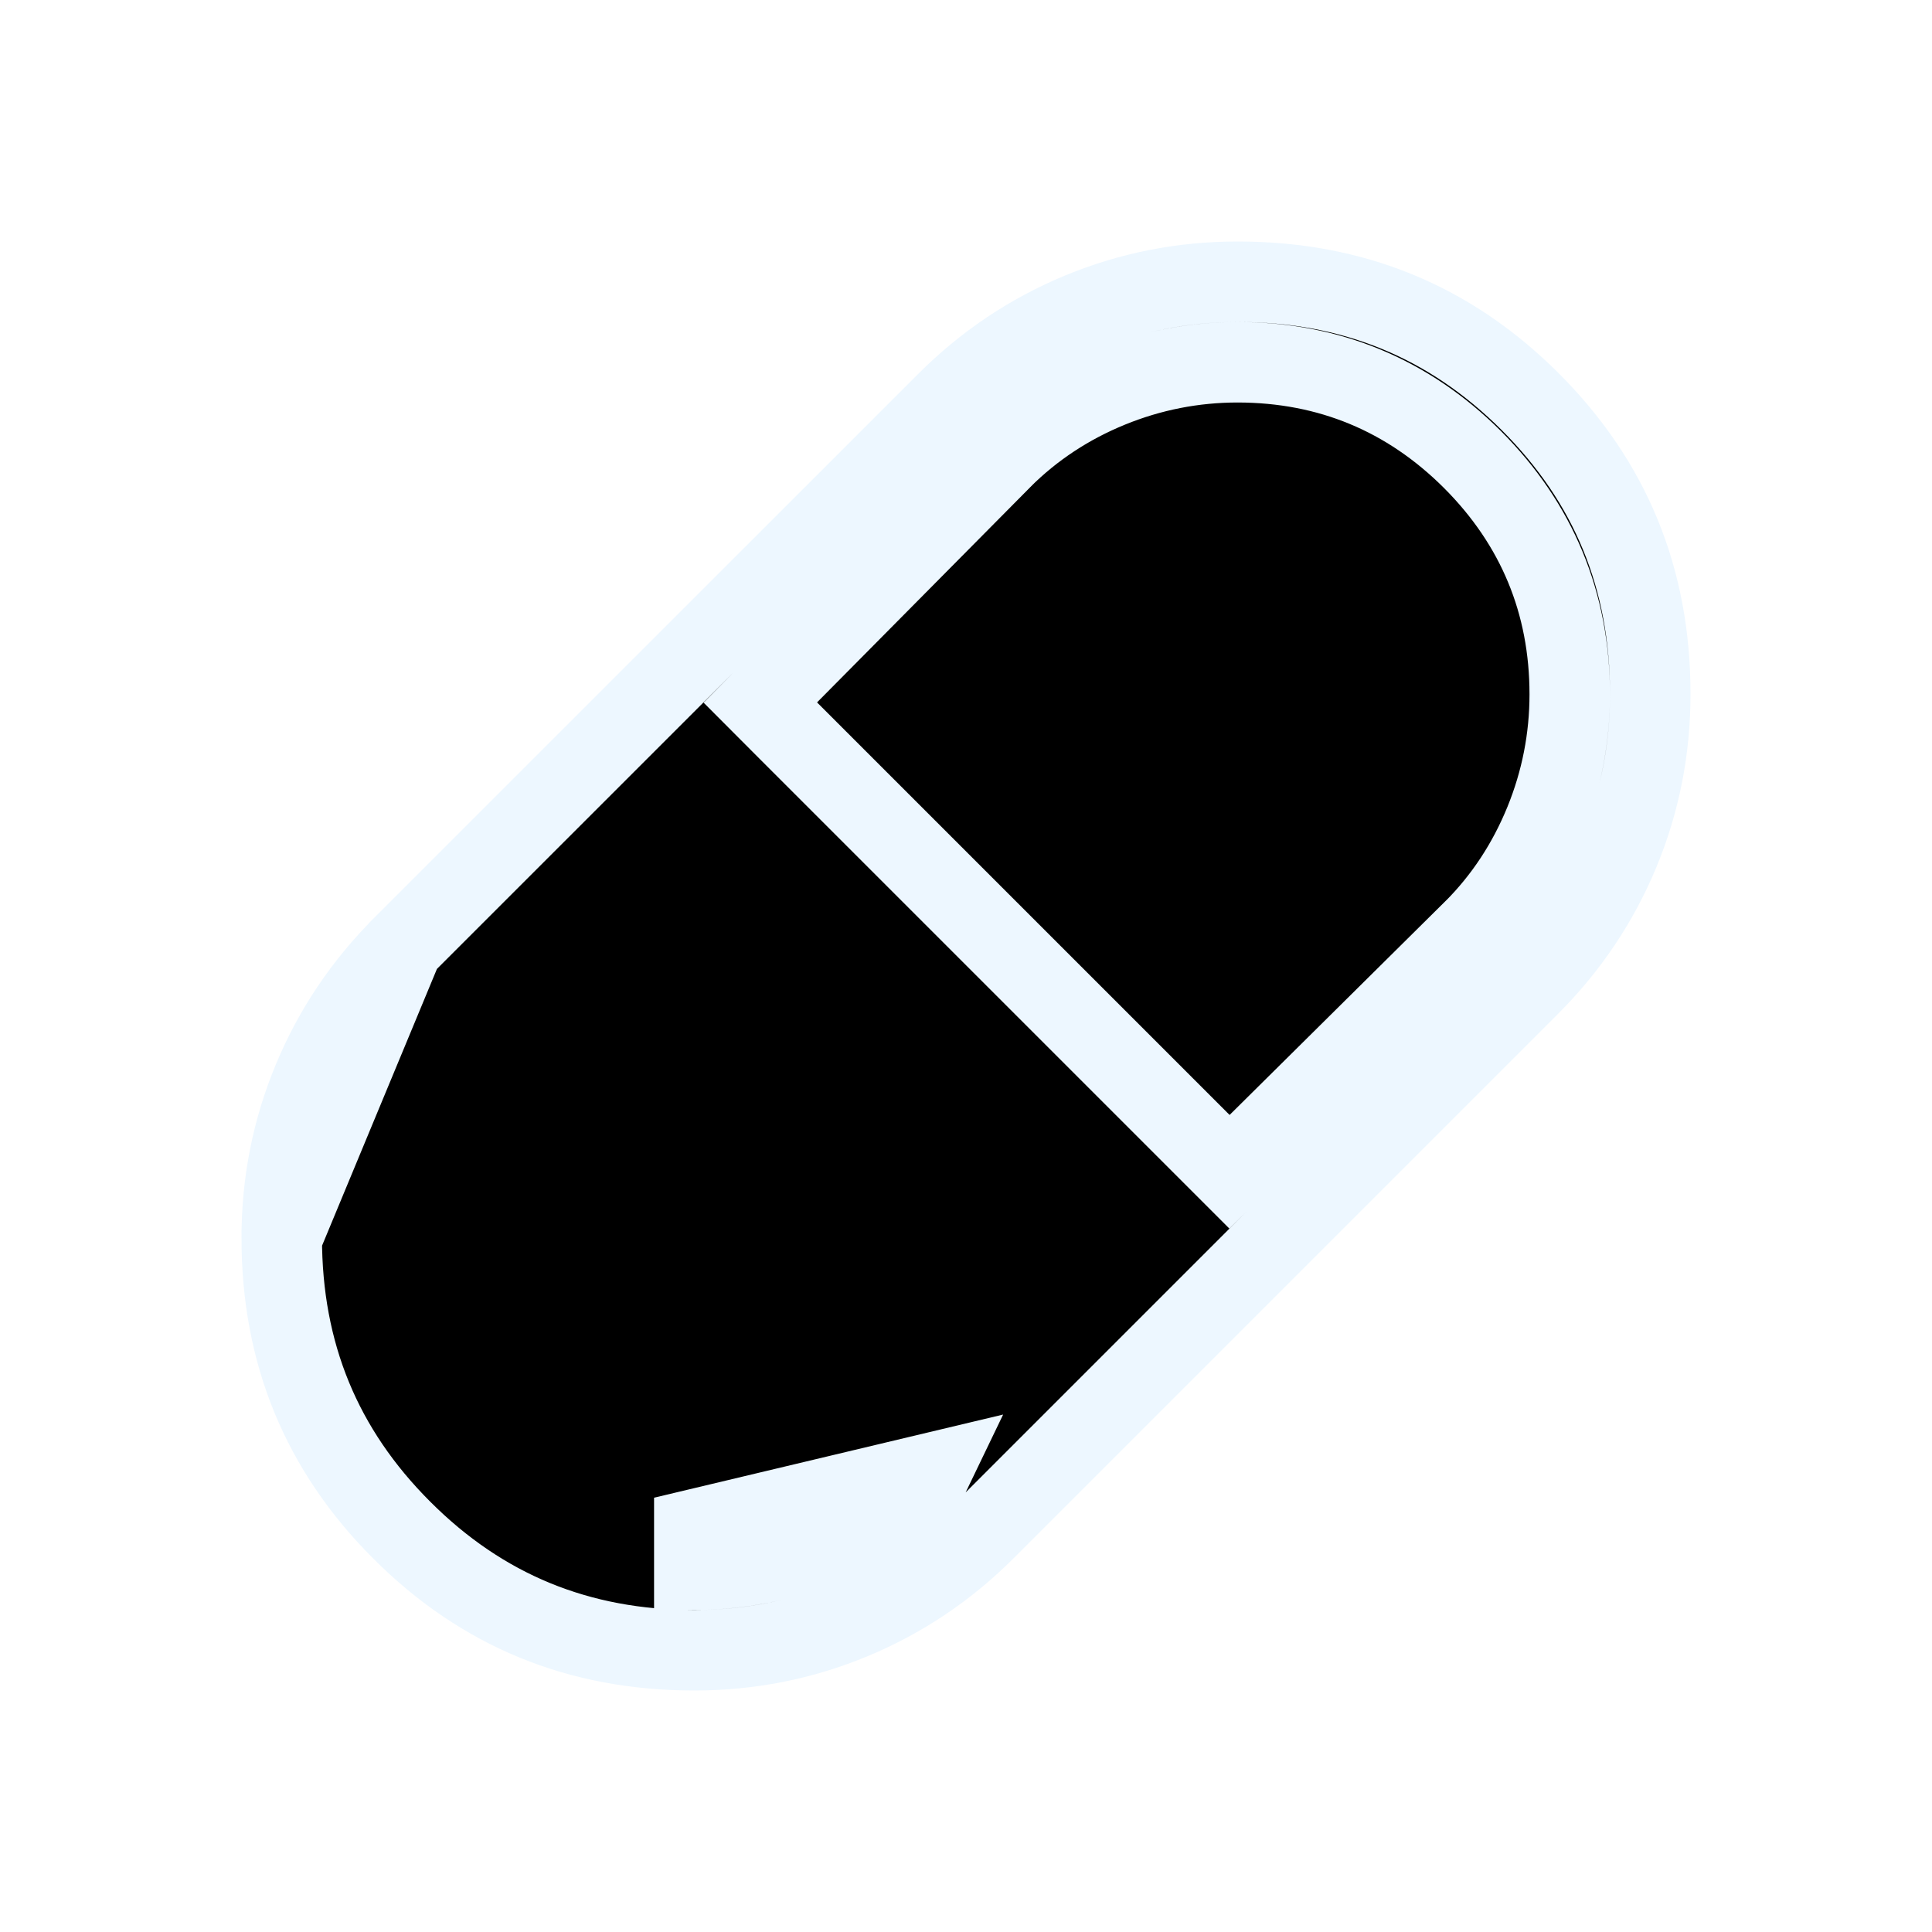
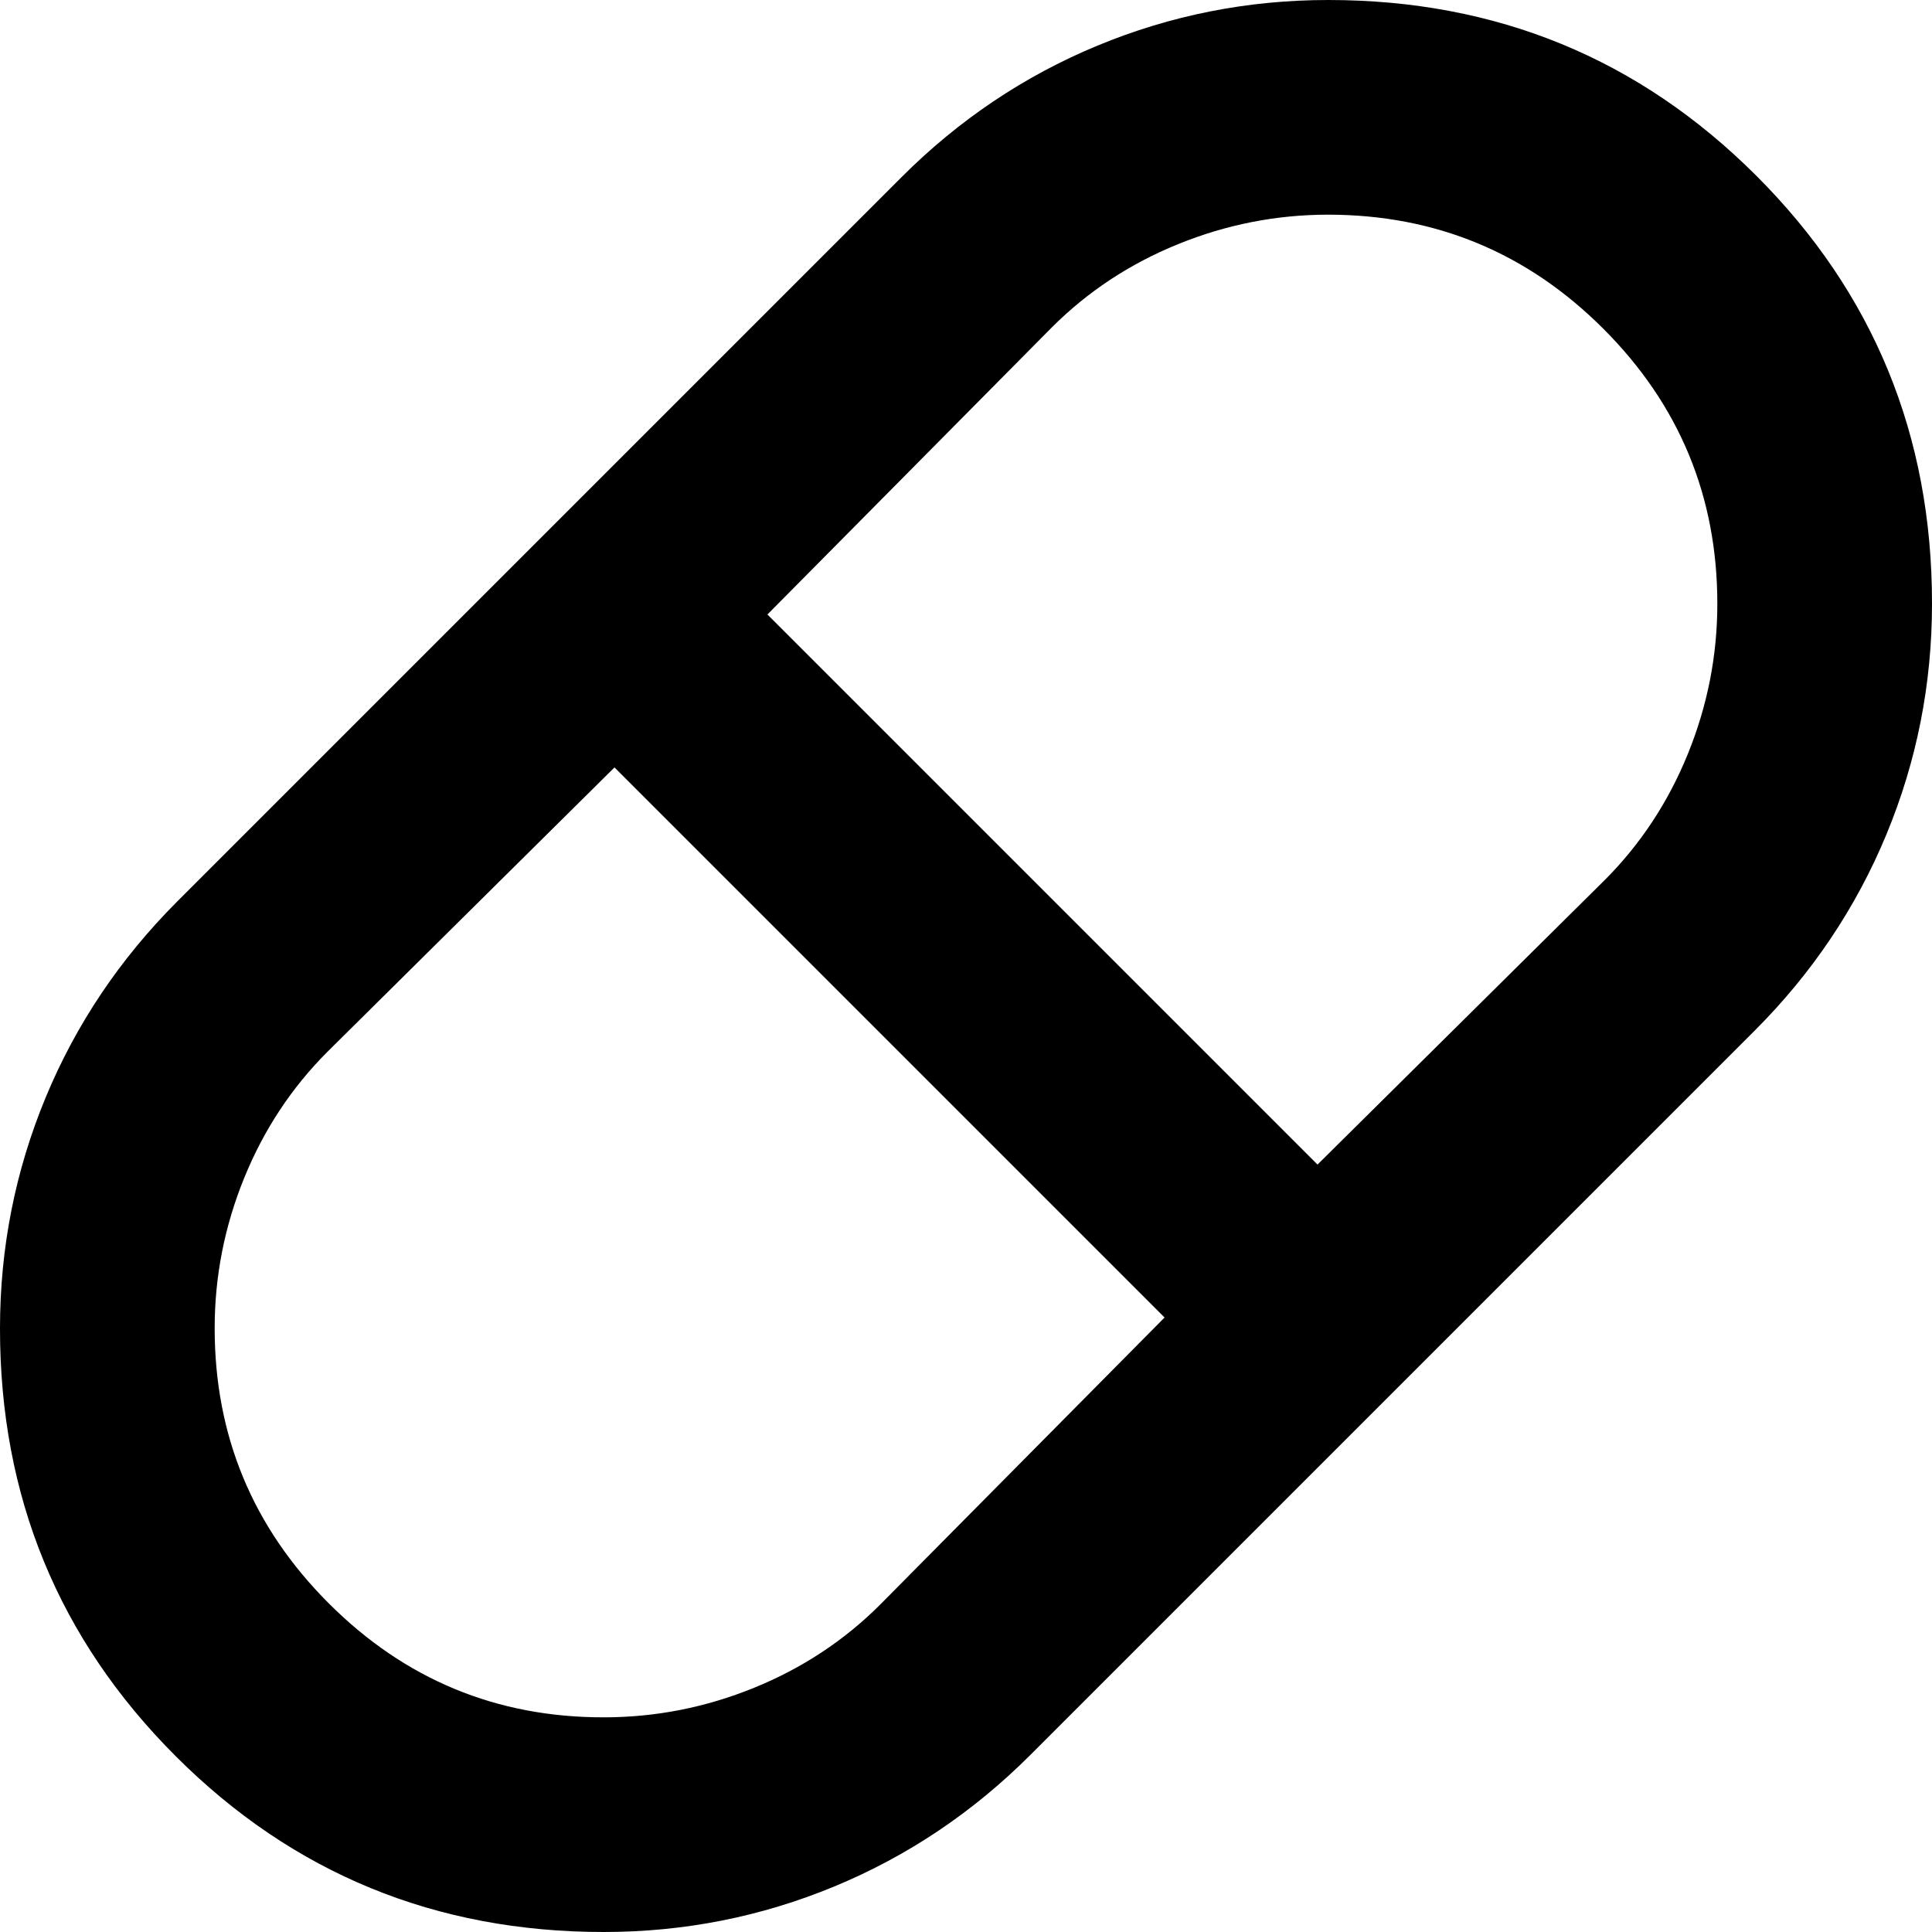
- <svg xmlns="http://www.w3.org/2000/svg" width="24" height="24" viewBox="0 0 24 24" fill="none">
-   <path d="M3.5 15.376V15.376C3.499 16.811 3.994 18.012 4.991 19.008C5.987 20.005 7.189 20.5 8.625 20.5C9.31 20.5 9.962 20.371 10.584 20.113C11.205 19.855 11.759 19.484 12.246 18.996L18.996 12.246C19.484 11.759 19.855 11.205 20.113 10.584C20.371 9.962 20.5 9.31 20.5 8.625V8.625C20.501 7.188 20.006 5.987 19.01 4.991C18.013 3.995 16.811 3.5 15.375 3.5C14.69 3.5 14.038 3.629 13.416 3.887C12.795 4.145 12.241 4.516 11.754 5.004L5.004 11.753L3.5 15.376ZM3.5 15.376C3.5 14.691 3.629 14.039 3.887 13.418M3.5 15.376L3.887 13.418M3.887 13.418C4.145 12.796 4.516 12.242 5.004 11.754L3.887 13.418ZM14.921 14.204L15.273 14.556L15.627 14.205L18.302 11.555L18.304 11.554C18.686 11.172 18.98 10.723 19.188 10.214C19.396 9.704 19.5 9.173 19.5 8.625C19.5 7.492 19.093 6.511 18.292 5.709C17.49 4.908 16.509 4.501 15.375 4.5H15.375C14.827 4.5 14.296 4.604 13.786 4.812C13.277 5.02 12.828 5.315 12.446 5.696L12.445 5.698L9.795 8.373L9.445 8.727L9.796 9.079L14.921 14.204ZM11.554 18.304L11.555 18.302L8.625 19V19.5C8.625 19.5 8.625 19.5 8.625 19.5C9.174 19.5 9.704 19.396 10.214 19.188C10.723 18.98 11.172 18.686 11.554 18.304Z" fill="black" stroke="#EDF7FF" />
+ <svg xmlns="http://www.w3.org/2000/svg" width="18" height="18" viewBox="0 0 18 18" fill="none">
+   <path d="M5.625 18C4.058 18 2.729 17.454 1.637 16.362C0.545 15.27 -0.001 13.941 6.10128e-07 12.376C6.10128e-07 11.626 0.142 10.909 0.425 10.226C0.708 9.543 1.117 8.934 1.65 8.4L8.4 1.65C8.933 1.117 9.542 0.708 10.225 0.425C10.908 0.142 11.625 0 12.375 0C13.942 0 15.271 0.546 16.363 1.637C17.455 2.728 18.001 4.058 18 5.625C18 6.375 17.858 7.092 17.575 7.775C17.292 8.458 16.883 9.067 16.35 9.6L9.6 16.35C9.067 16.883 8.458 17.292 7.775 17.575C7.092 17.858 6.375 18 5.625 18ZM12.275 10.85L14.95 8.2C15.283 7.867 15.542 7.475 15.725 7.025C15.908 6.575 16 6.108 16 5.625C16 4.625 15.646 3.771 14.938 3.063C14.23 2.355 13.376 2.001 12.375 2C11.892 2 11.425 2.092 10.975 2.275C10.525 2.458 10.133 2.717 9.8 3.05L7.15 5.725L12.275 10.85ZM5.625 16C6.108 16 6.575 15.908 7.025 15.725C7.475 15.542 7.867 15.283 8.2 14.95L10.85 12.275L5.725 7.15L3.05 9.8C2.717 10.133 2.458 10.525 2.275 10.975C2.092 11.425 2 11.892 2 12.375C2 13.375 2.354 14.229 3.063 14.938C3.772 15.647 4.626 16.001 5.625 16Z" fill="black" />
</svg>
